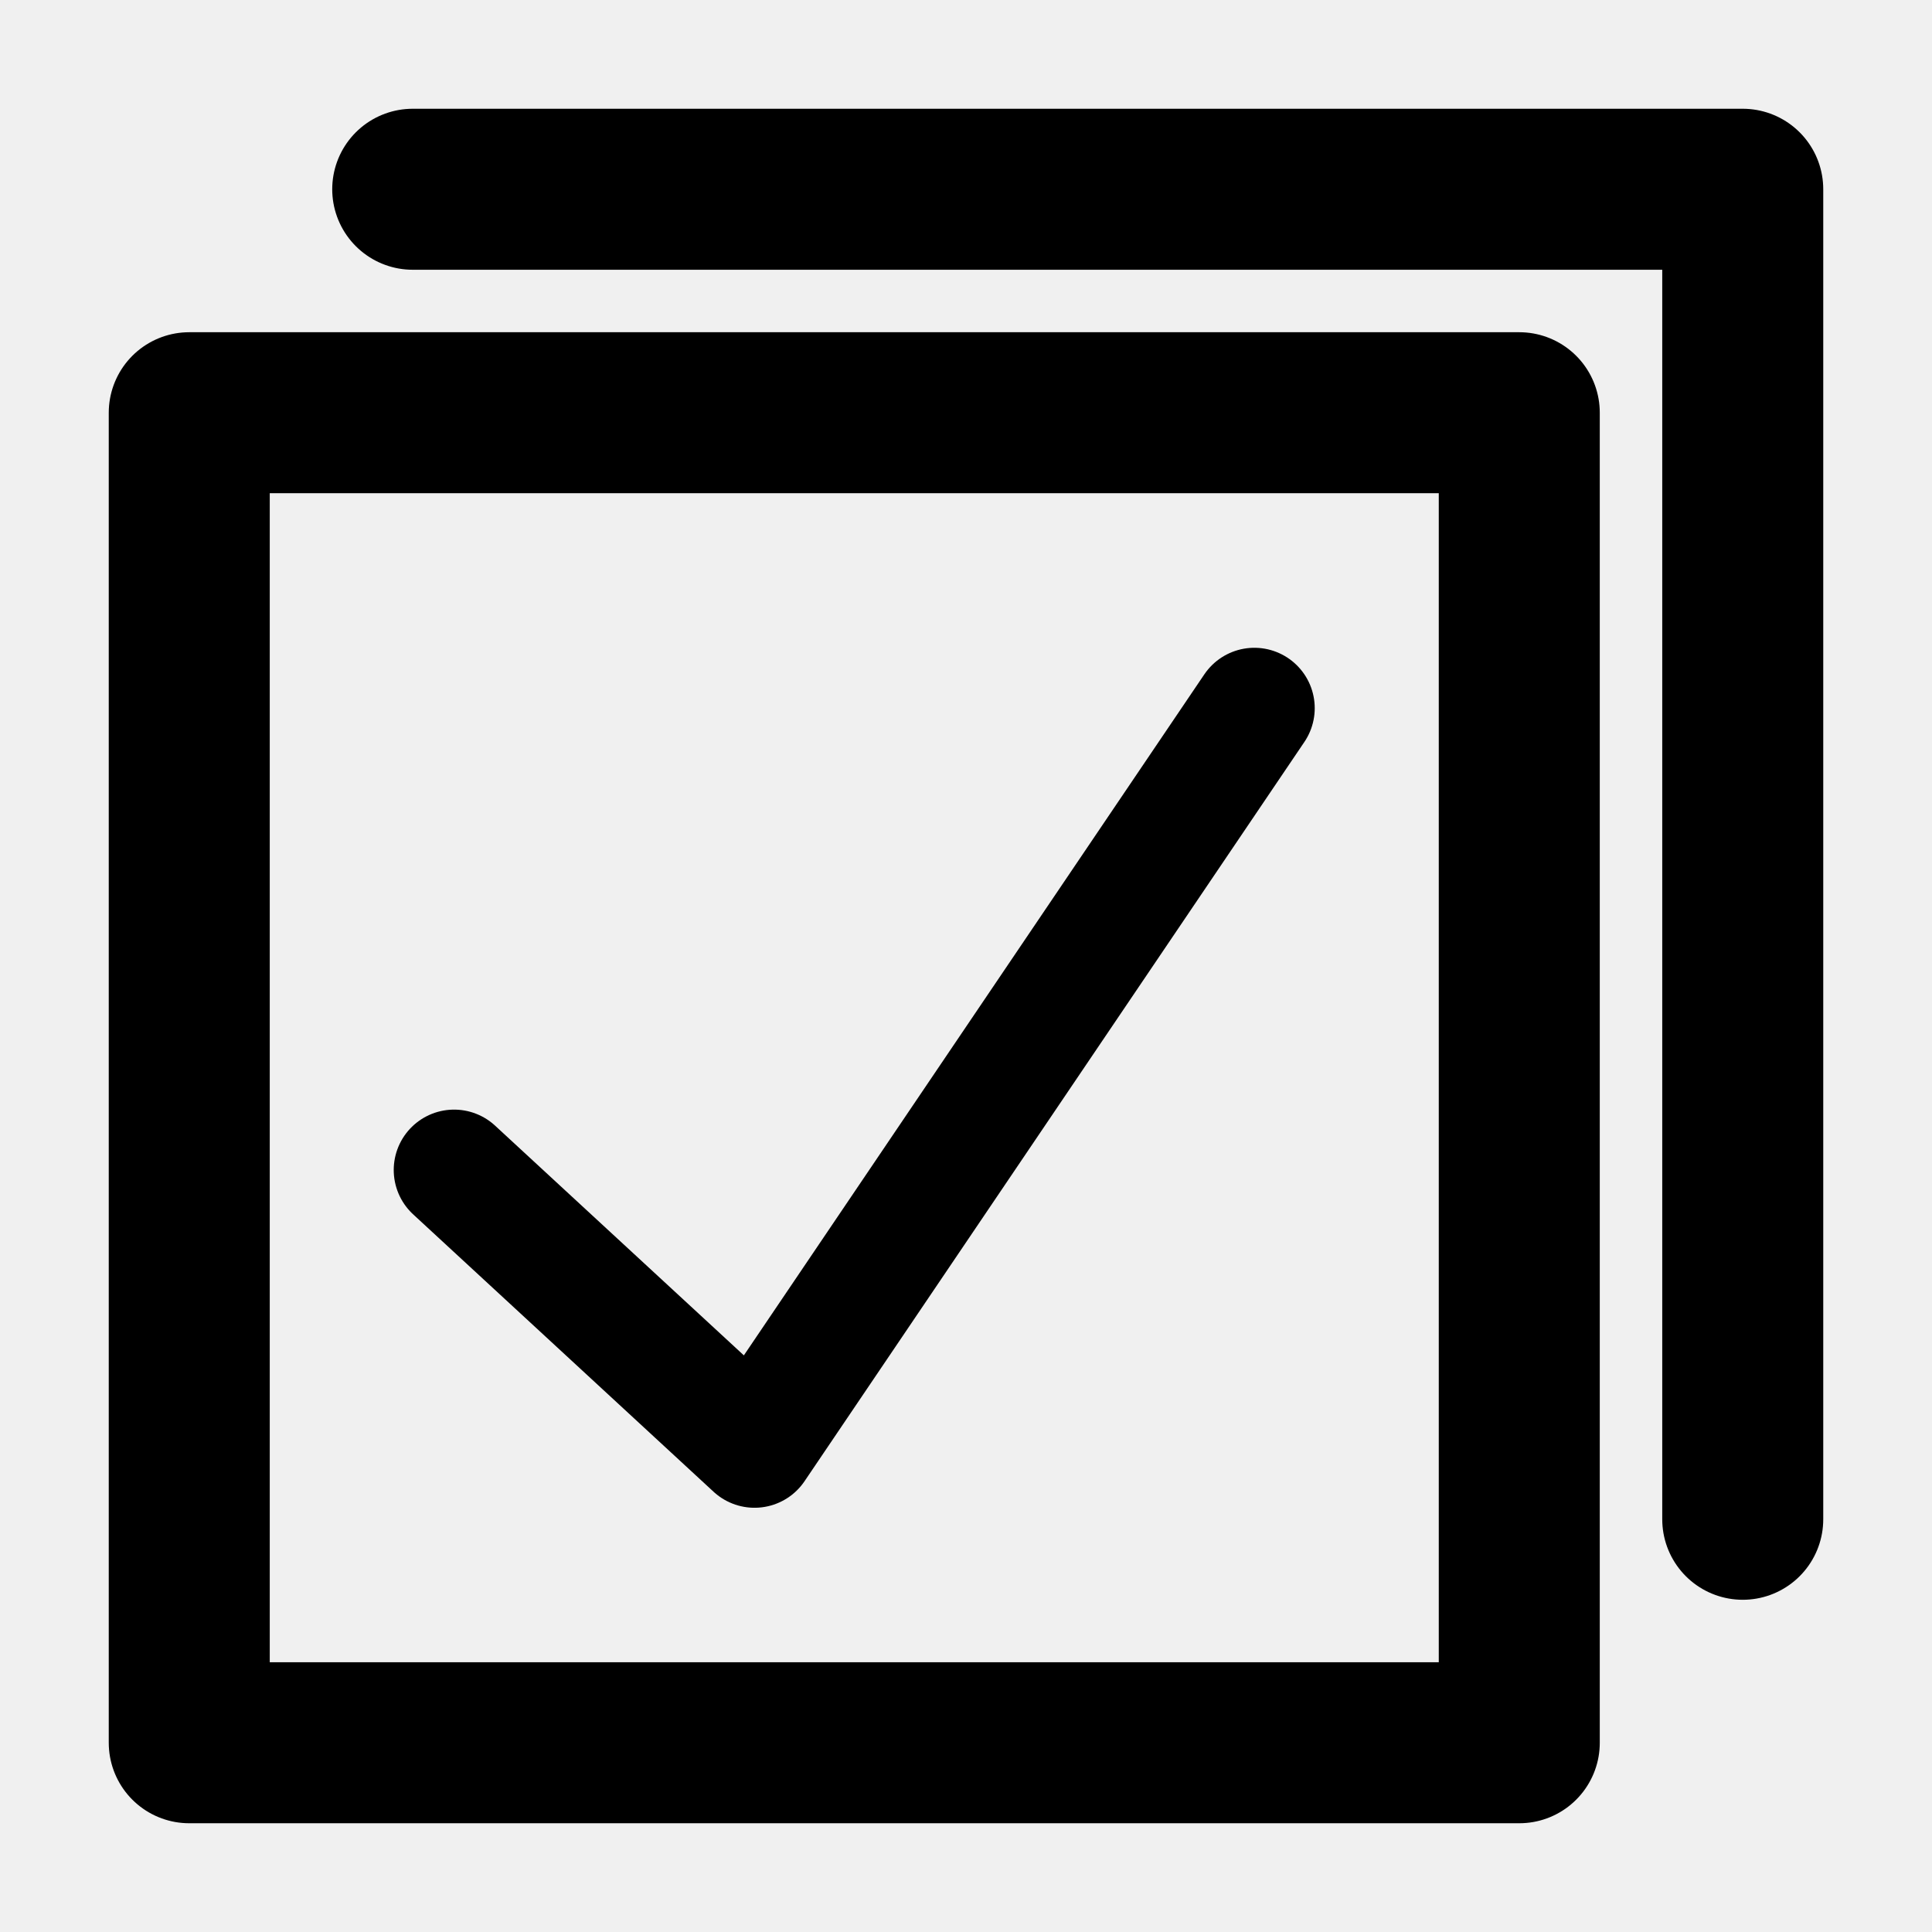
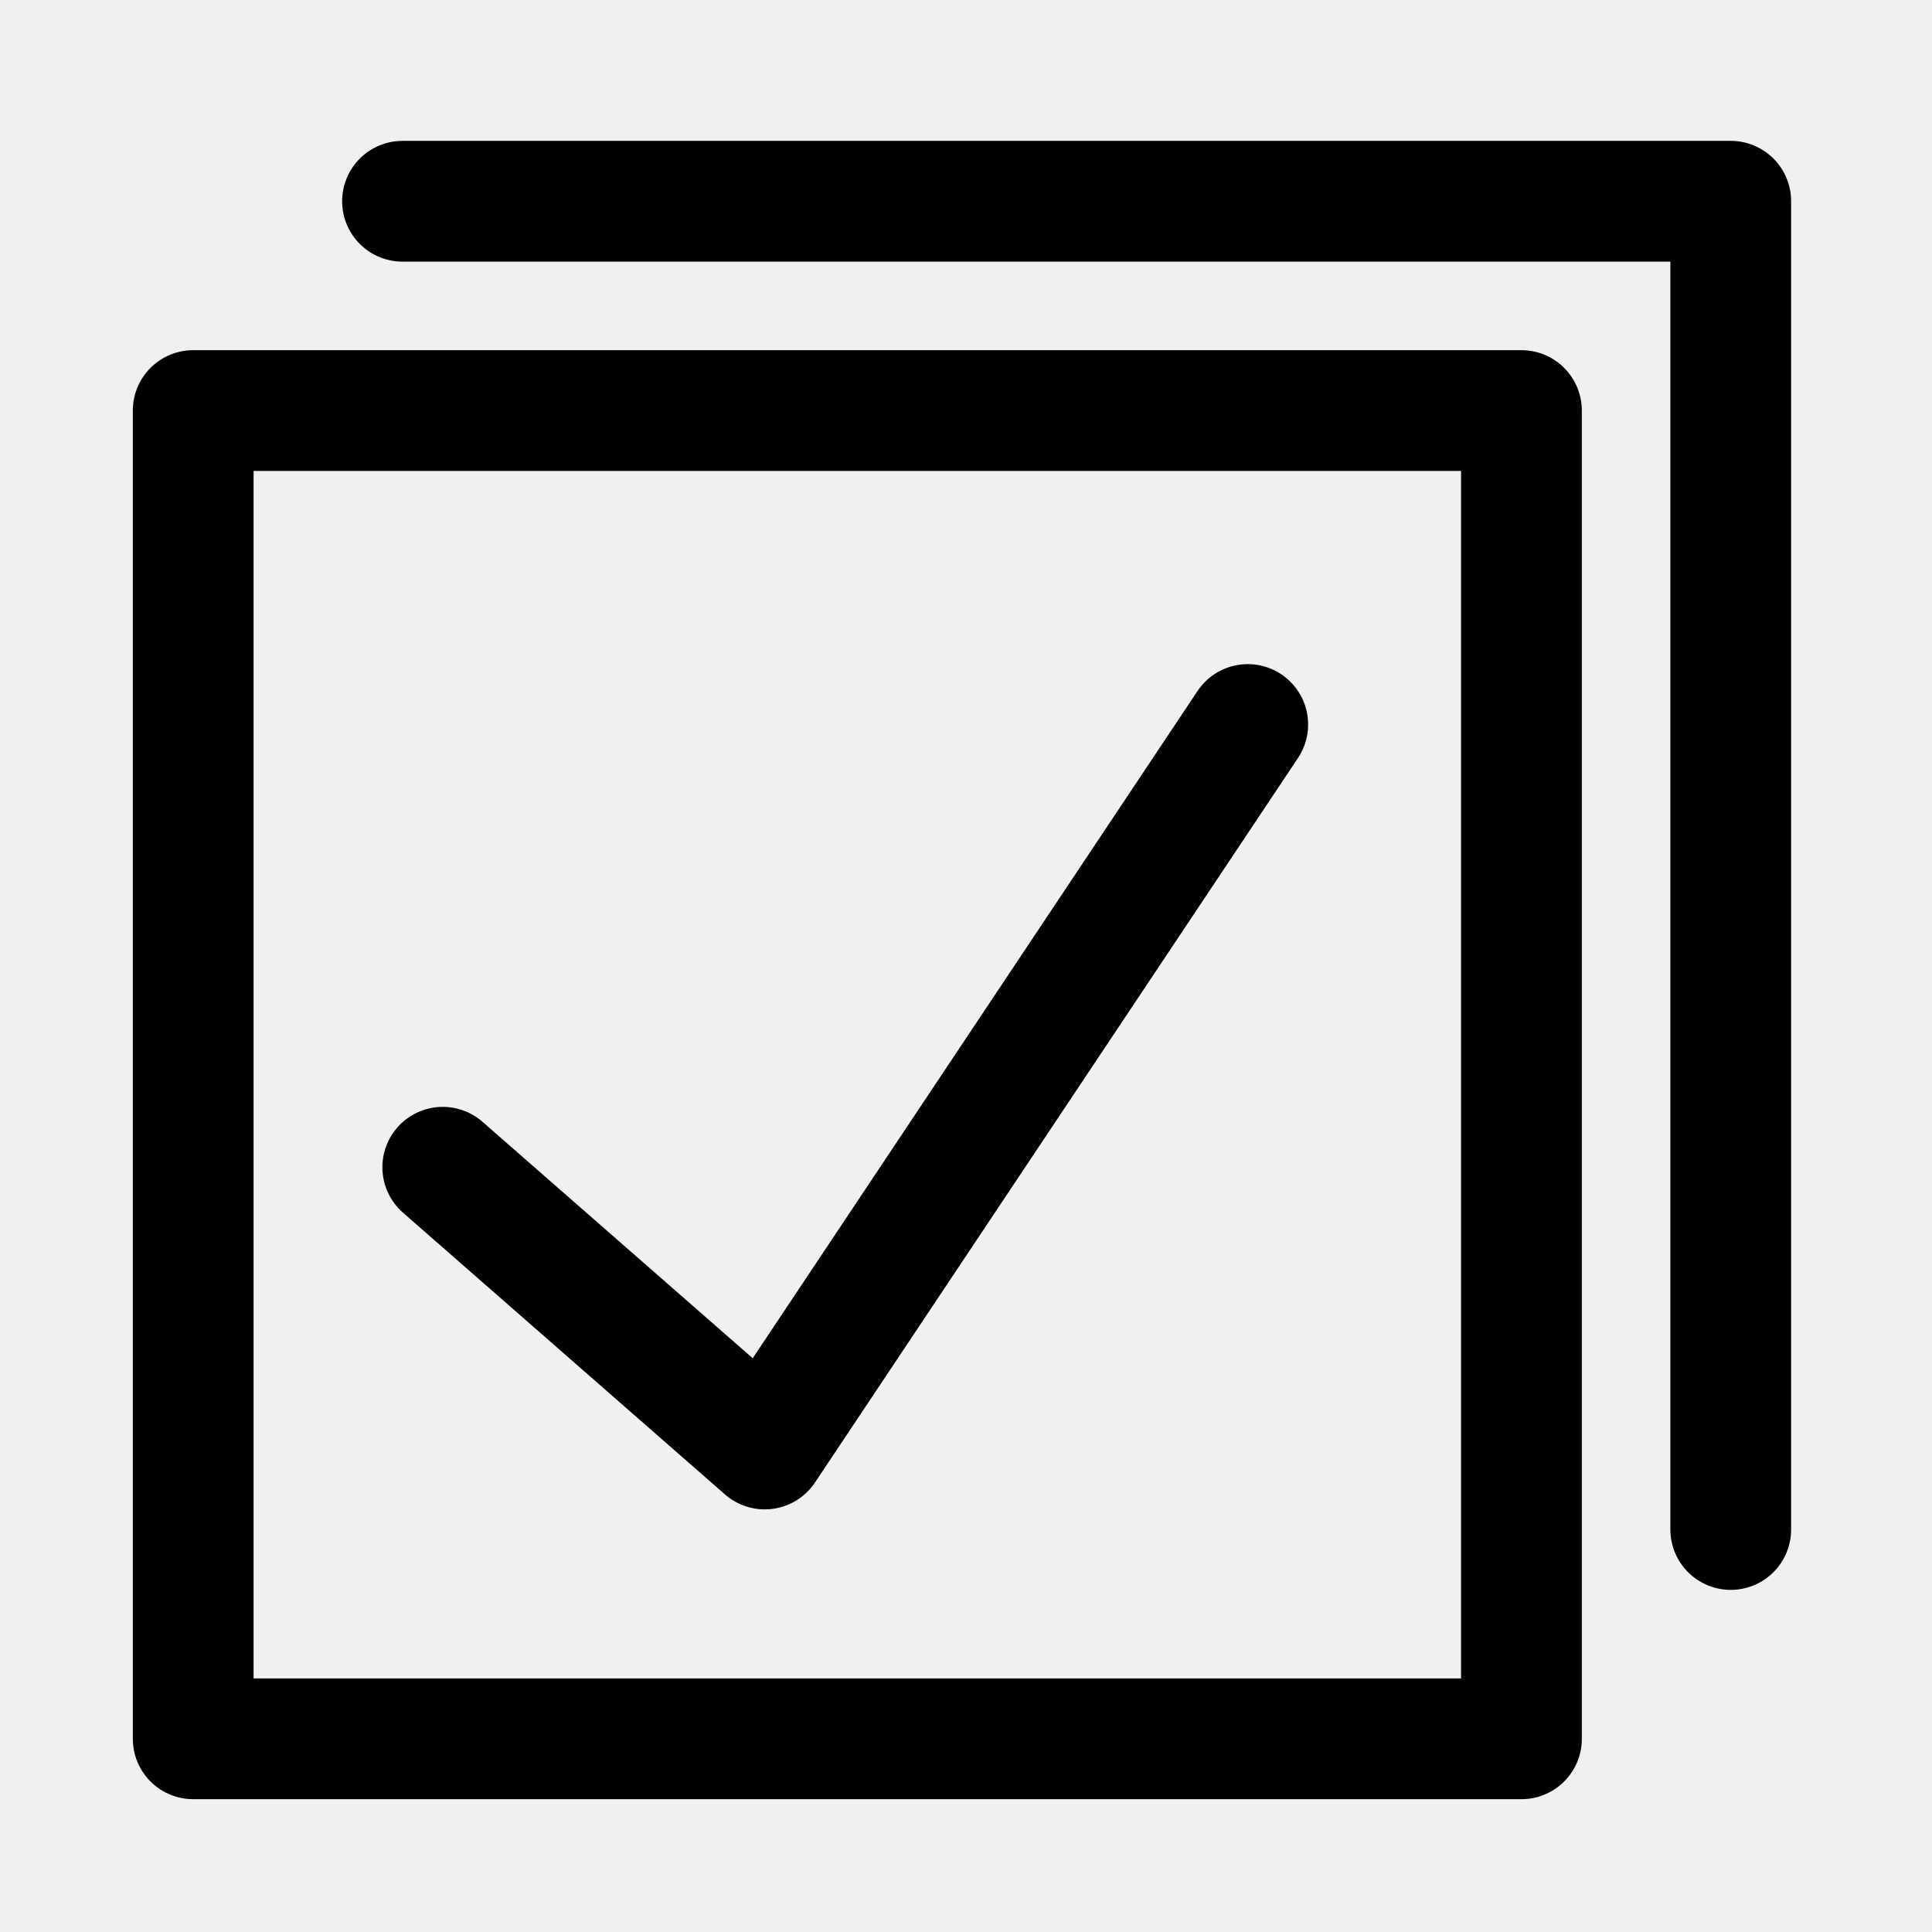
<svg xmlns="http://www.w3.org/2000/svg" width="24" height="24" viewBox="0 0 24 24">
-   <rect stroke="#fff" style="fill:none;fill-opacity:1;stroke:#000000;stroke-width:2;stroke-linejoin:round;stroke-dasharray:none;stroke-opacity:1" width="16.522" height="16.522" x="2.351" y="5.127" />
-   <path stroke="#fff" style="fill:none;fill-opacity:1;stroke:#000000;stroke-width:2;stroke-linecap:round;stroke-linejoin:round;stroke-dasharray:none;stroke-opacity:1" d="M 5.127,2.351 H 21.649 V 18.873" />
-   <path stroke="#fff" style="fill:none;fill-opacity:1;stroke:#000000;stroke-width:1.5;stroke-linecap:round;stroke-linejoin:round;stroke-dasharray:none;stroke-opacity:1" d="M 5.641,14.534 9.373,17.98 15.582,8.797" />
+   <path style="fill:none;fill-opacity:1;stroke:#000000;stroke-width:1.5;stroke-linecap:round;stroke-linejoin:round" d="M 5.5,14.5 9.5,18 15.5,9 M 5,2.5 H 21.5 V 19 M 2.4,5.1 H 18.9 V 21.6 H 2.4 Z" />
</svg>
